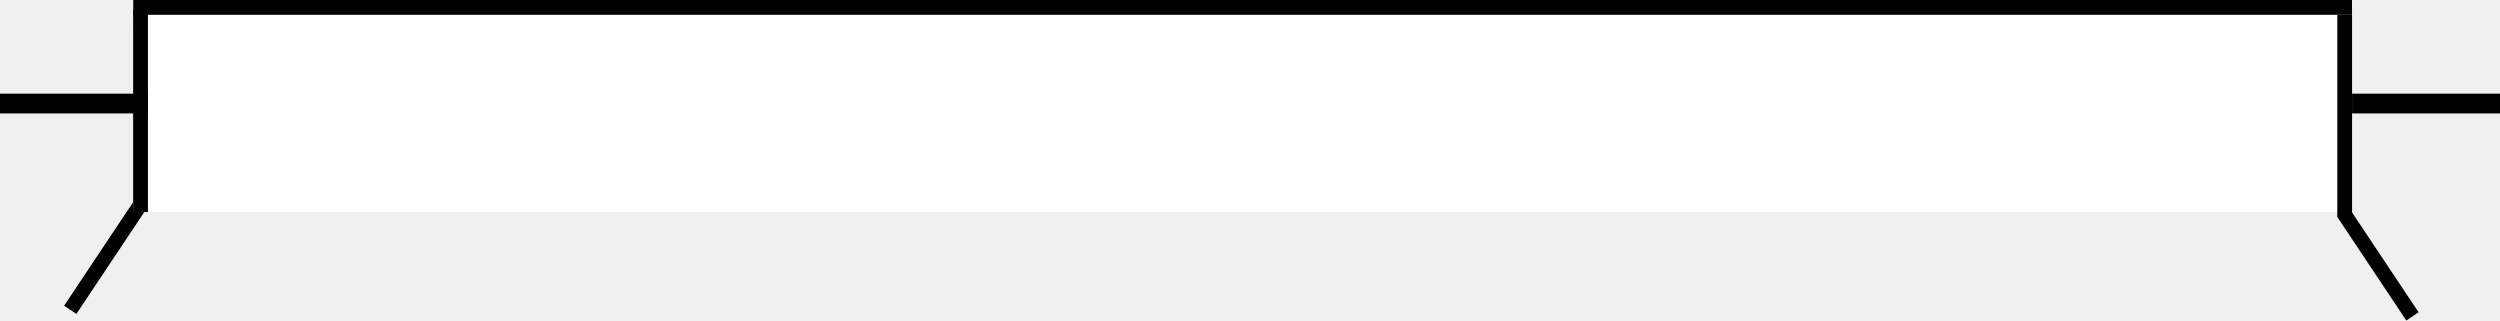
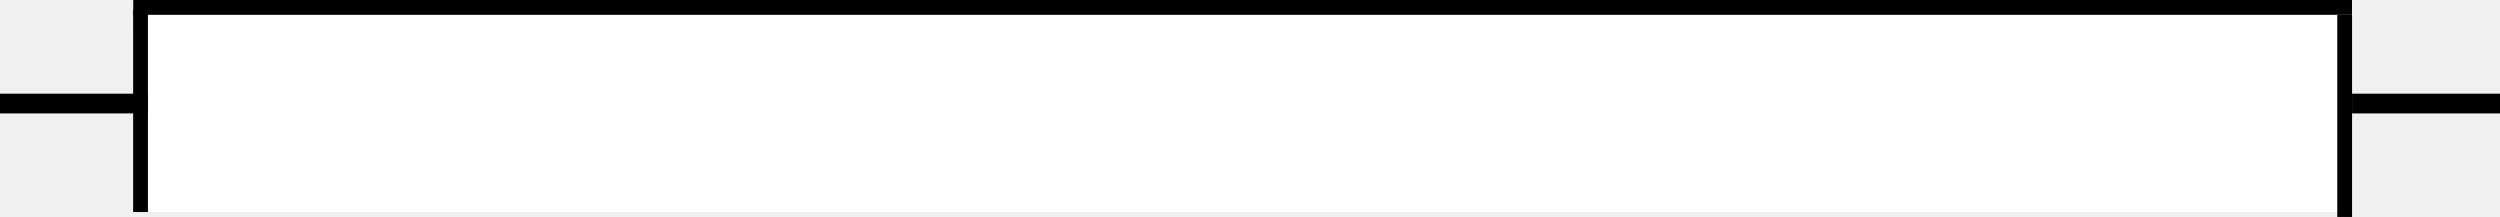
- <svg xmlns="http://www.w3.org/2000/svg" width="507" height="65" viewBox="0 0 507 65" fill="none">
-   <line x1="475.248" y1="43.168" x2="489.248" y2="64.168" stroke="black" stroke-width="3" />
-   <line y1="-1.5" x2="25.239" y2="-1.5" transform="matrix(0.5547 -0.83205 -0.83205 -0.5547 13 62)" stroke="black" stroke-width="3" />
-   <mask id="path-3-outside-1_4_286" maskUnits="userSpaceOnUse" x="27" y="0" width="450" height="43" fill="black">
+ <svg xmlns="http://www.w3.org/2000/svg" width="507" height="44" viewBox="0 0 507 44" fill="none">
+   <mask id="path-1-outside-1_5_295" maskUnits="userSpaceOnUse" x="27" y="0" width="450" height="43" fill="black">
    <rect fill="white" x="27" width="450" height="43" />
    <path d="M27 3H477V43H27V3Z" />
  </mask>
  <path d="M27 3H477V43H27V3Z" fill="white" />
-   <path d="M27 6H477V0H27V6Z" fill="black" mask="url(#path-3-outside-1_4_286)" />
+   <path d="M27 6H477V0H27V6Z" fill="black" mask="url(#path-1-outside-1_5_295)" />
  <line x1="477" y1="21" x2="507" y2="21" stroke="black" stroke-width="4" />
  <line y1="21" x2="30" y2="21" stroke="black" stroke-width="4" />
  <line x1="28.5" y1="2" x2="28.5" y2="43" stroke="black" stroke-width="3" />
  <line x1="475.5" y1="3" x2="475.5" y2="44" stroke="black" stroke-width="3" />
</svg>
